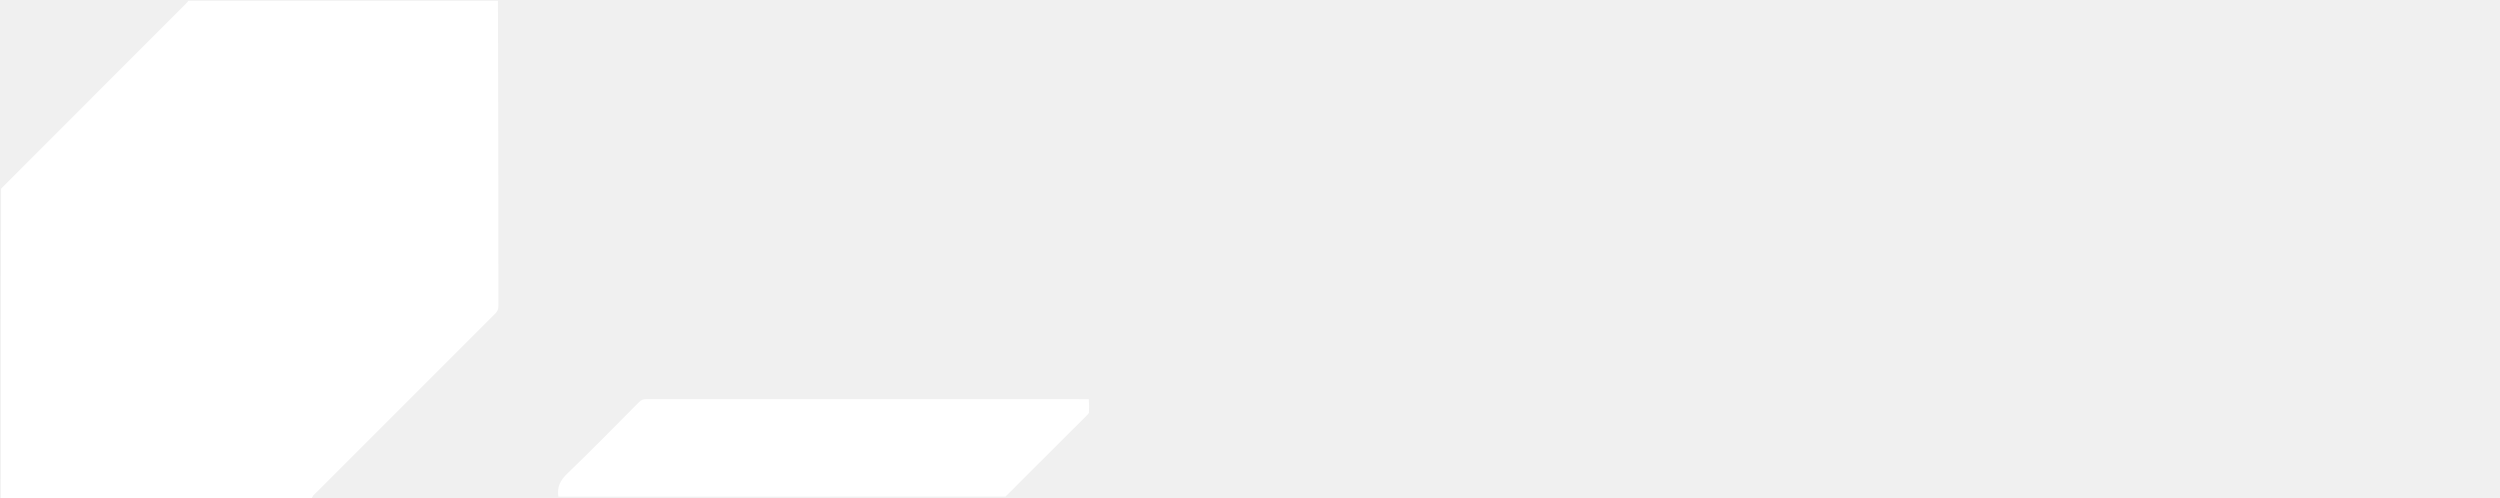
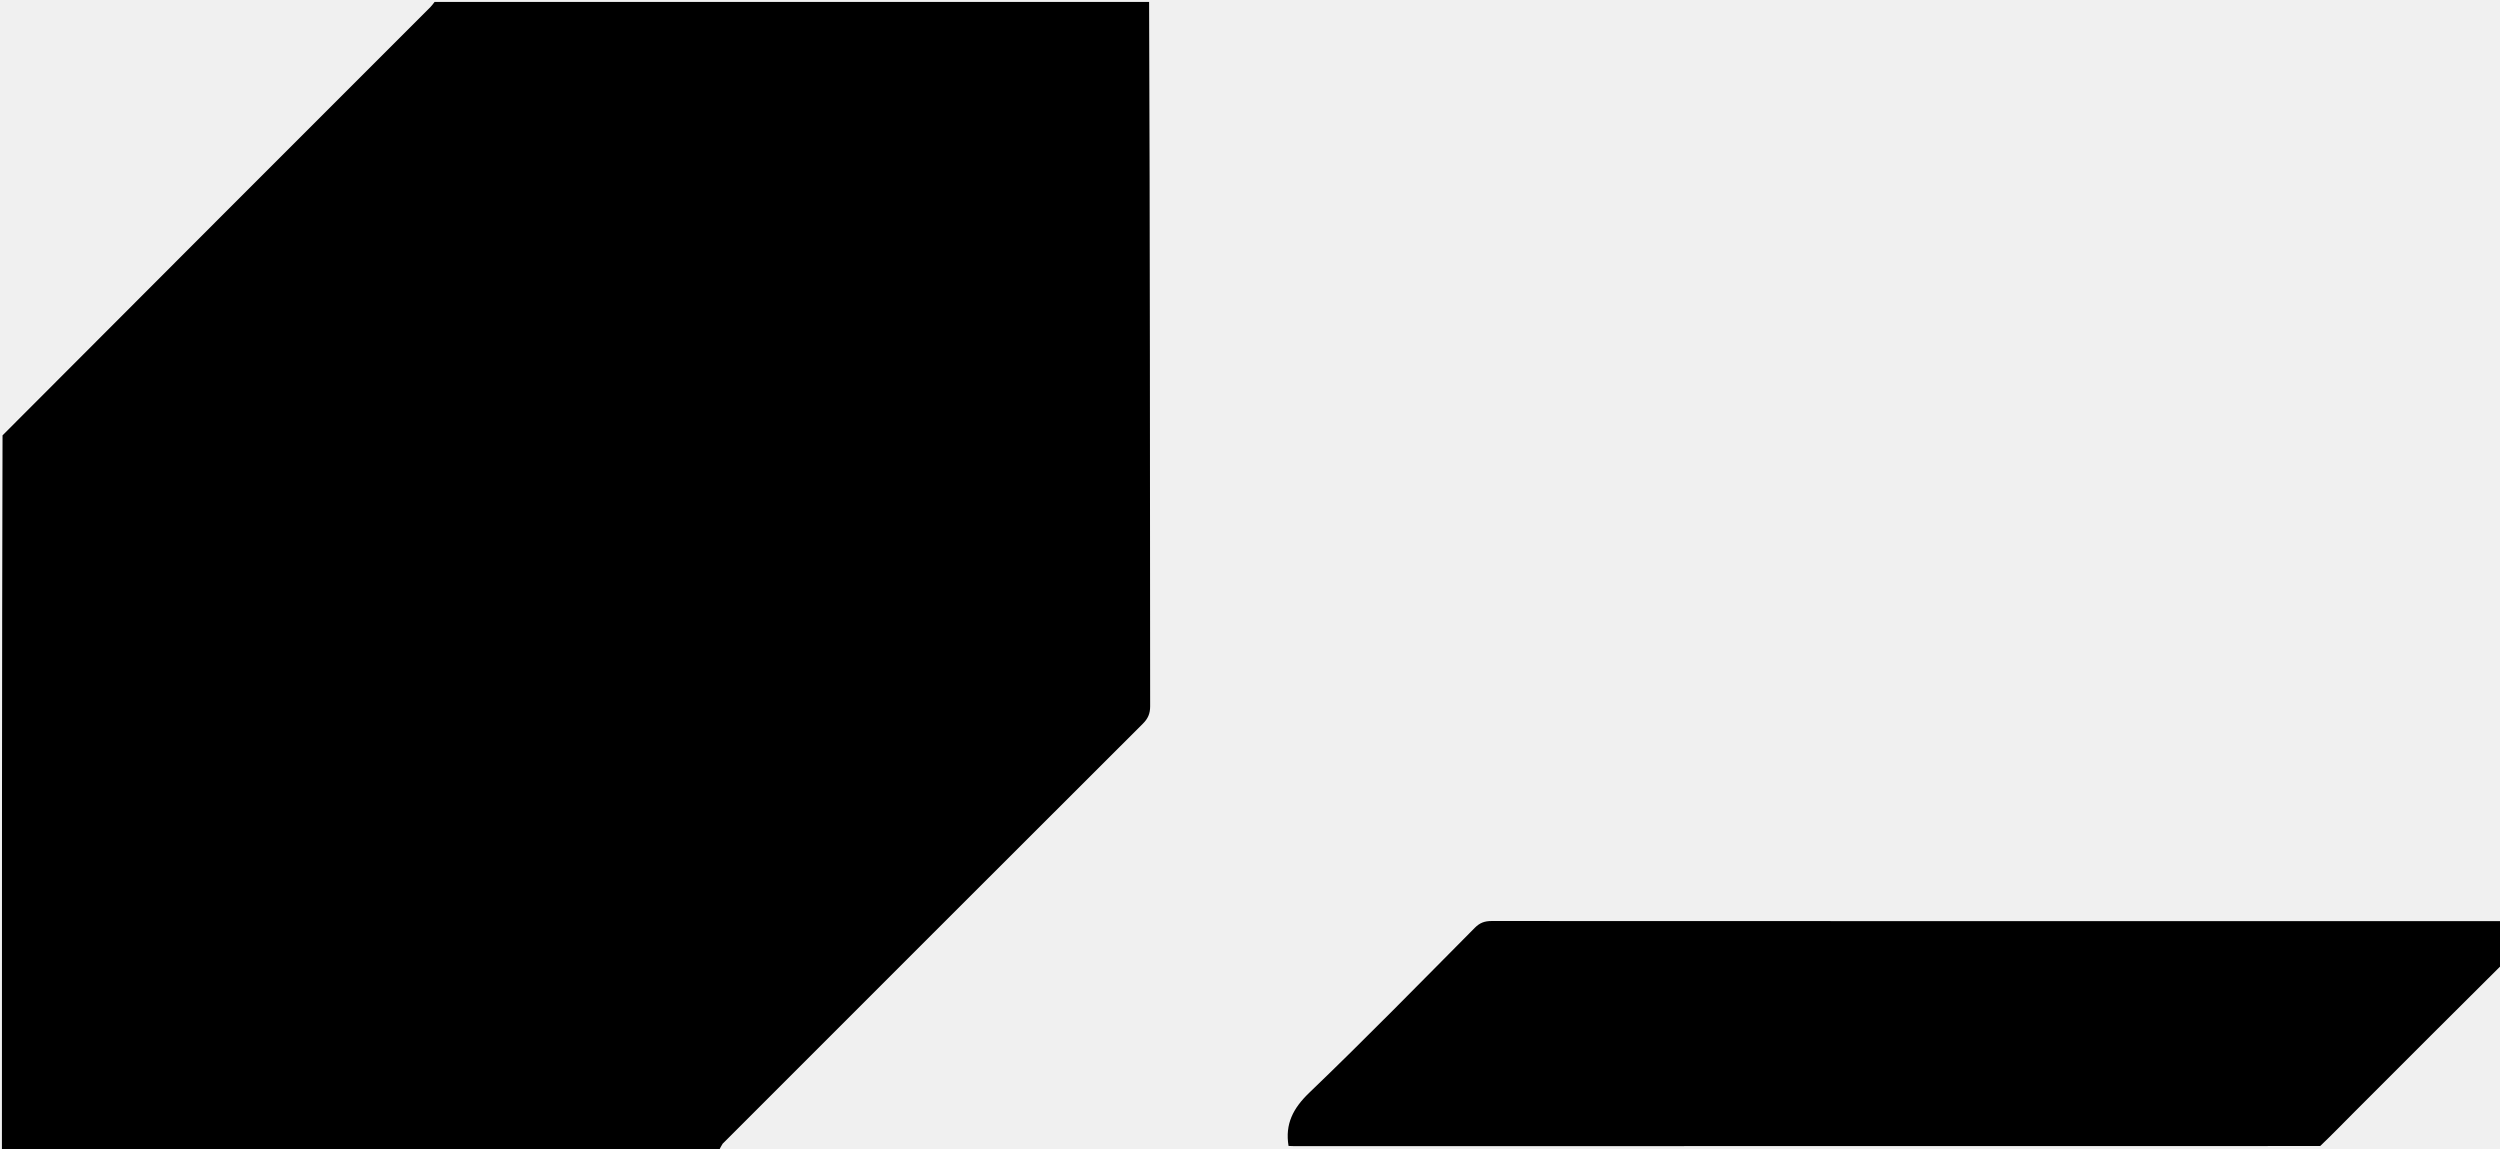
- <svg xmlns="http://www.w3.org/2000/svg" version="1.1" x="0px" y="0px" width="31" viewBox="0 0 3000 597">
-   <path fill="#FFFFFF" opacity="1" stroke="none" d=" M597.531,1 C598,123.092 597.983,245.183 598.078,367.275 C598.081,371.064 596.954,373.661 594.281,376.329 C521.542,448.926 448.889,521.609 375.785,594.718 C374.9,596.105 374.45,597.052 374,598 C249.74,598 125.479,598 1,598 C1,474.313 1,350.625 1.323,226.381 C75.714,151.771 149.783,77.718 223.839,3.654 C224.642,2.851 225.283,1.888 226,1 C349.688,1 473.375,1 597.531,1 z" />
-   <path fill="#FFFFFF" opacity="1" stroke="none" d=" M670.042,595.885 C668.183,584.5 672.361,576.335 680.862,568.179 C710.079,540.151 738.389,511.174 766.921,482.437 C769.498,479.842 772.033,478.929 775.607,478.93 C952.426,479.01 1129.244,479 1306.531,479 C1307,484.355 1307,489.71 1306.693,495.607 C1305.555,497.082 1304.725,498.016 1303.589,499.083 C1276.978,525.522 1250.661,551.819 1224.372,578.144 C1218.516,584.007 1212.76,589.969 1206.5,595.934 C1028.374,595.988 850.704,595.994 673.034,595.995 C672.037,595.995 671.039,595.923 670.042,595.885 z" />
+ <svg xmlns="http://www.w3.org/2000/svg" version="1.1" x="0px" y="0px" width="31" viewBox="0 0 1300 597">
+   <path fill="#000000" opacity="1" stroke="none" d=" M597.531,1 C598,123.092 597.983,245.183 598.078,367.275 C598.081,371.064 596.954,373.661 594.281,376.329 C521.542,448.926 448.889,521.609 375.785,594.718 C374.9,596.105 374.45,597.052 374,598 C249.74,598 125.479,598 1,598 C1,474.313 1,350.625 1.323,226.381 C75.714,151.771 149.783,77.718 223.839,3.654 C224.642,2.851 225.283,1.888 226,1 C349.688,1 473.375,1 597.531,1 z" />
+   <path fill="#000000" opacity="1" stroke="none" d=" M670.042,595.885 C668.183,584.5 672.361,576.335 680.862,568.179 C710.079,540.151 738.389,511.174 766.921,482.437 C769.498,479.842 772.033,478.929 775.607,478.93 C952.426,479.01 1129.244,479 1306.531,479 C1307,484.355 1307,489.71 1306.693,495.607 C1305.555,497.082 1304.725,498.016 1303.589,499.083 C1276.978,525.522 1250.661,551.819 1224.372,578.144 C1218.516,584.007 1212.76,589.969 1206.5,595.934 C1028.374,595.988 850.704,595.994 673.034,595.995 C672.037,595.995 671.039,595.923 670.042,595.885 z" />
</svg>
